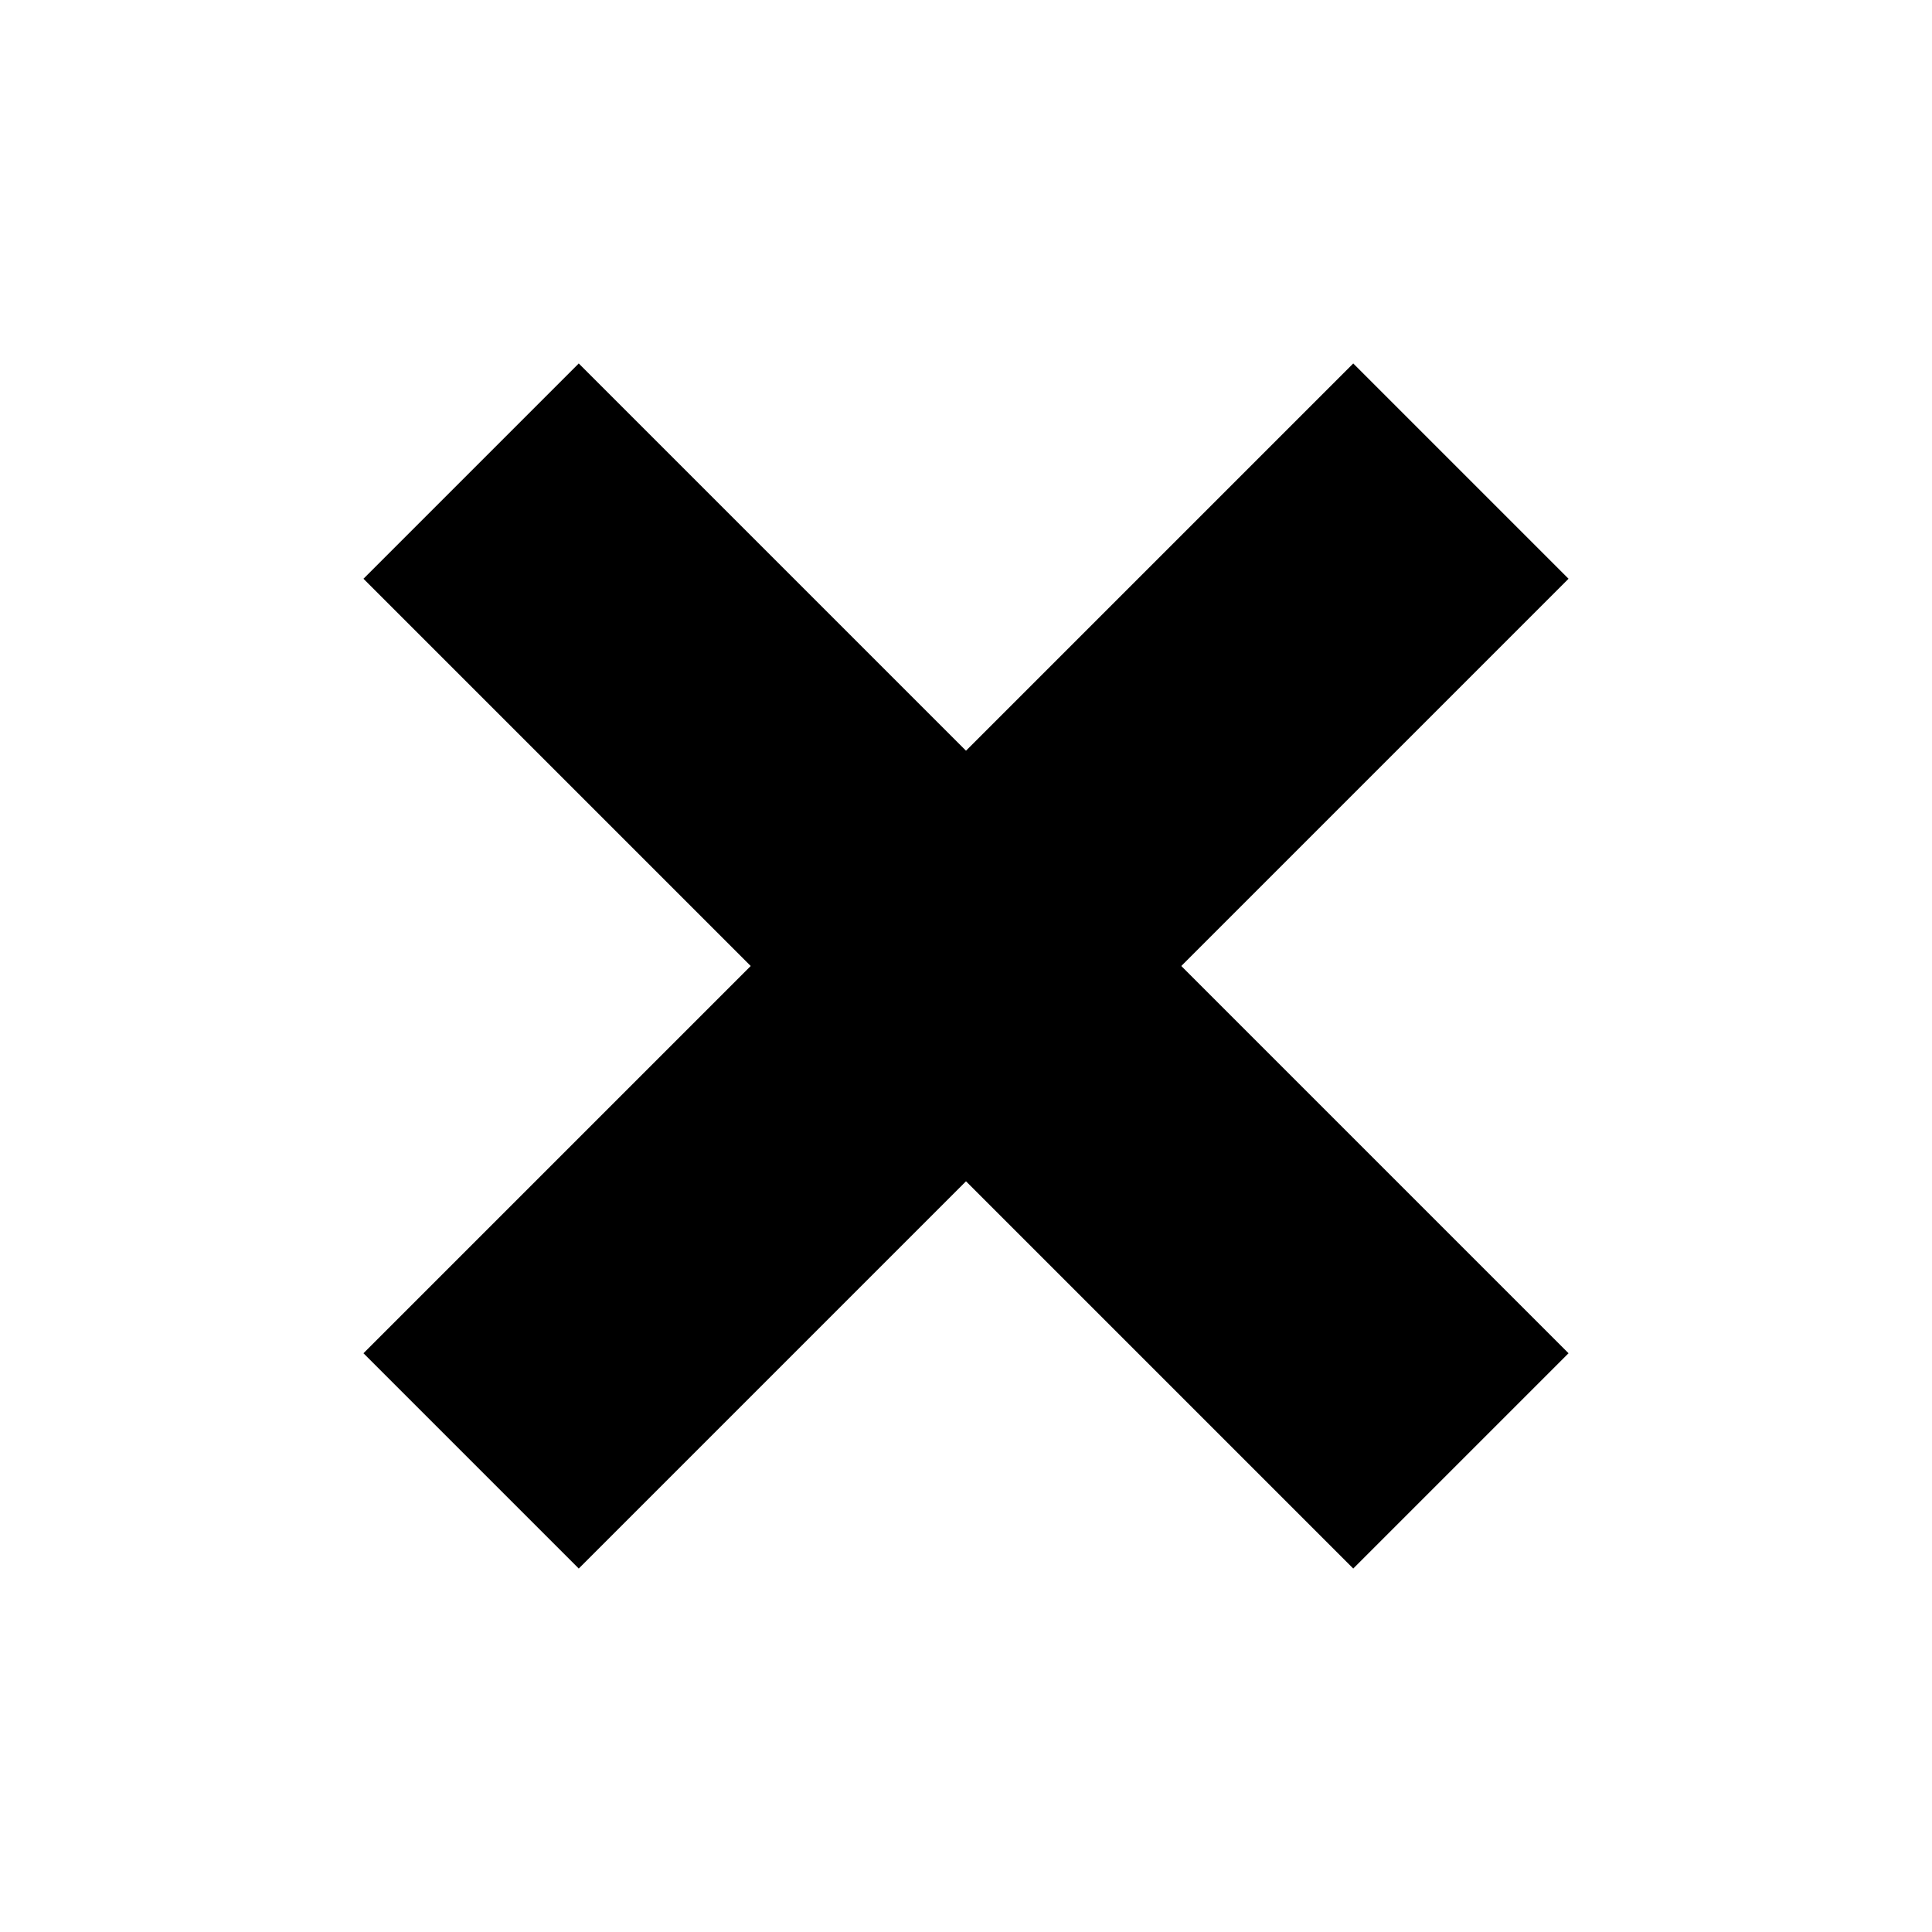
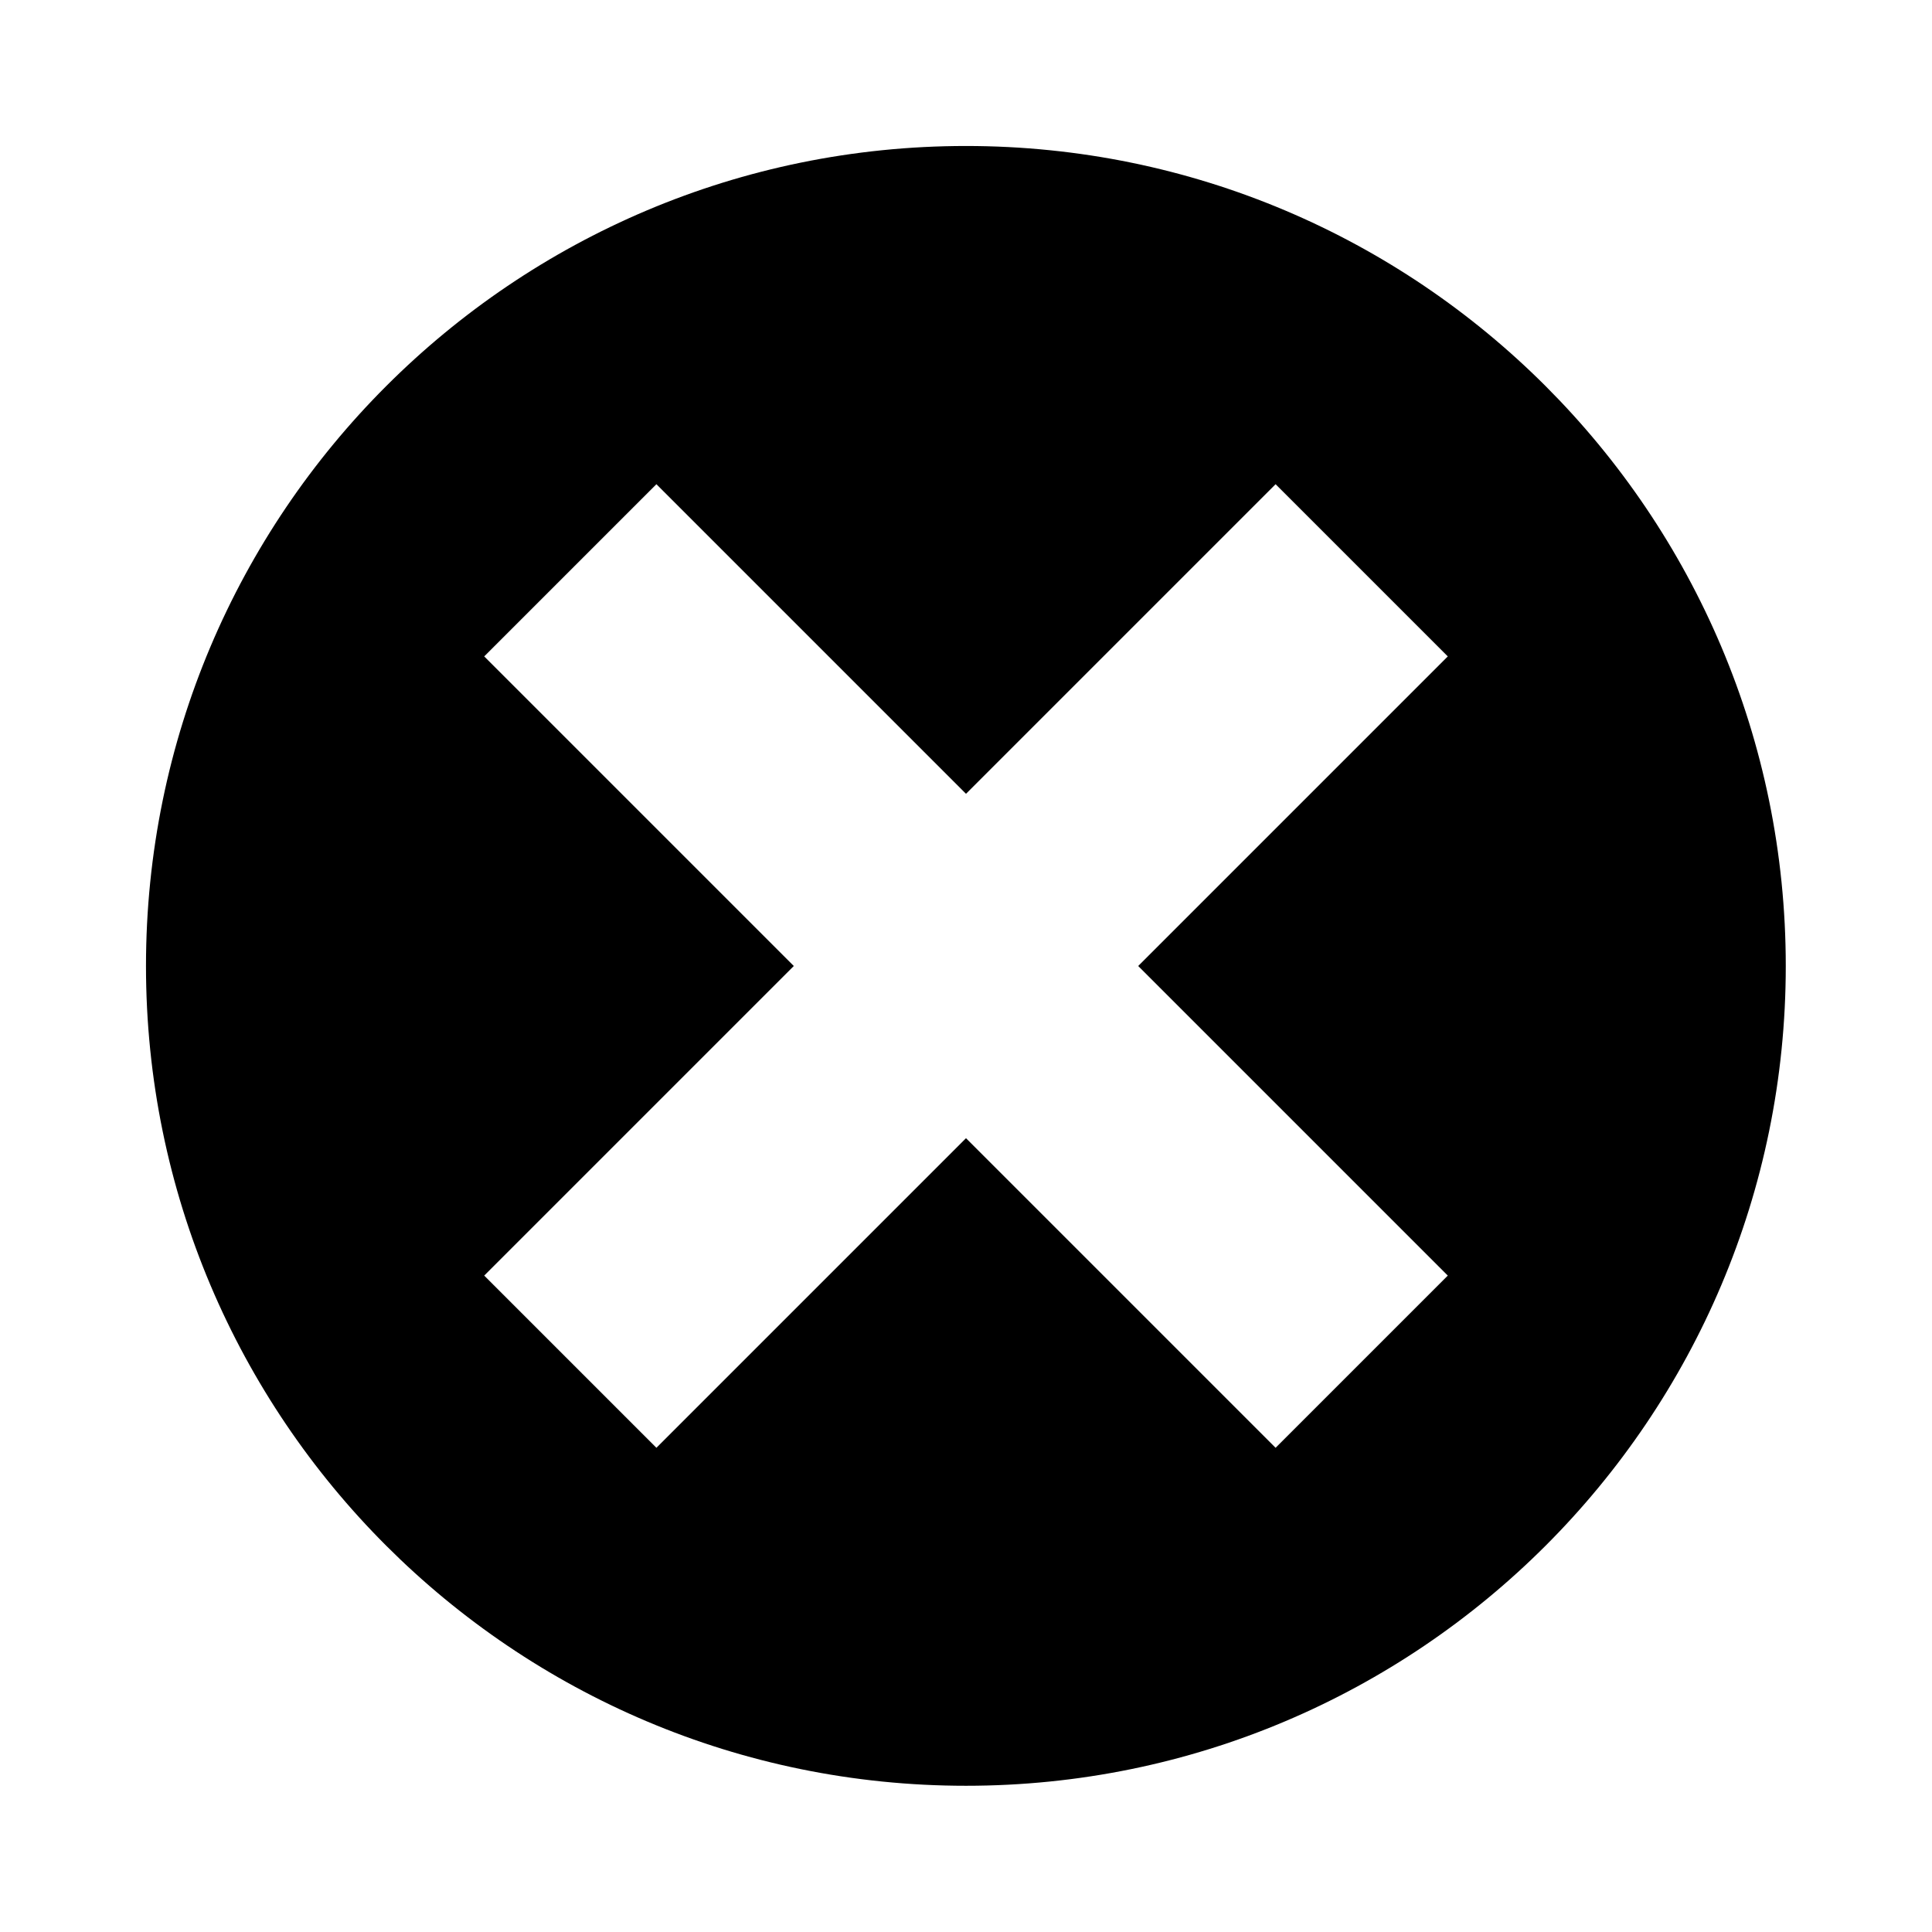
<svg xmlns="http://www.w3.org/2000/svg" width="16" height="16">
-   <path fill-rule="evenodd" clip-rule="evenodd" d="M11.207 3.01l1.783 1.783-8.197 8.197-1.783-1.783 8.197-8.197z" />
-   <path fill-rule="evenodd" clip-rule="evenodd" d="M3.01 4.793l1.783-1.783 8.197 8.197-1.783 1.783-8.197-8.197z" />
+   <path fill-rule="evenodd" clip-rule="evenodd" d="M8 1.209c-3.751 0-6.791 3.04-6.791 6.791 0 3.749 3.04 6.789 6.791 6.789 3.749 0 6.789-3.04 6.789-6.789 0-3.751-3.04-6.791-6.789-6.791zM11.99 10.564l-1.426 1.426-2.564-2.564-2.564 2.564-1.426-1.426 2.564-2.564-2.564-2.564 1.426-1.426 2.564 2.564 2.564-2.564 1.426 1.426-2.564 2.564 2.564 2.564z" />
</svg>
